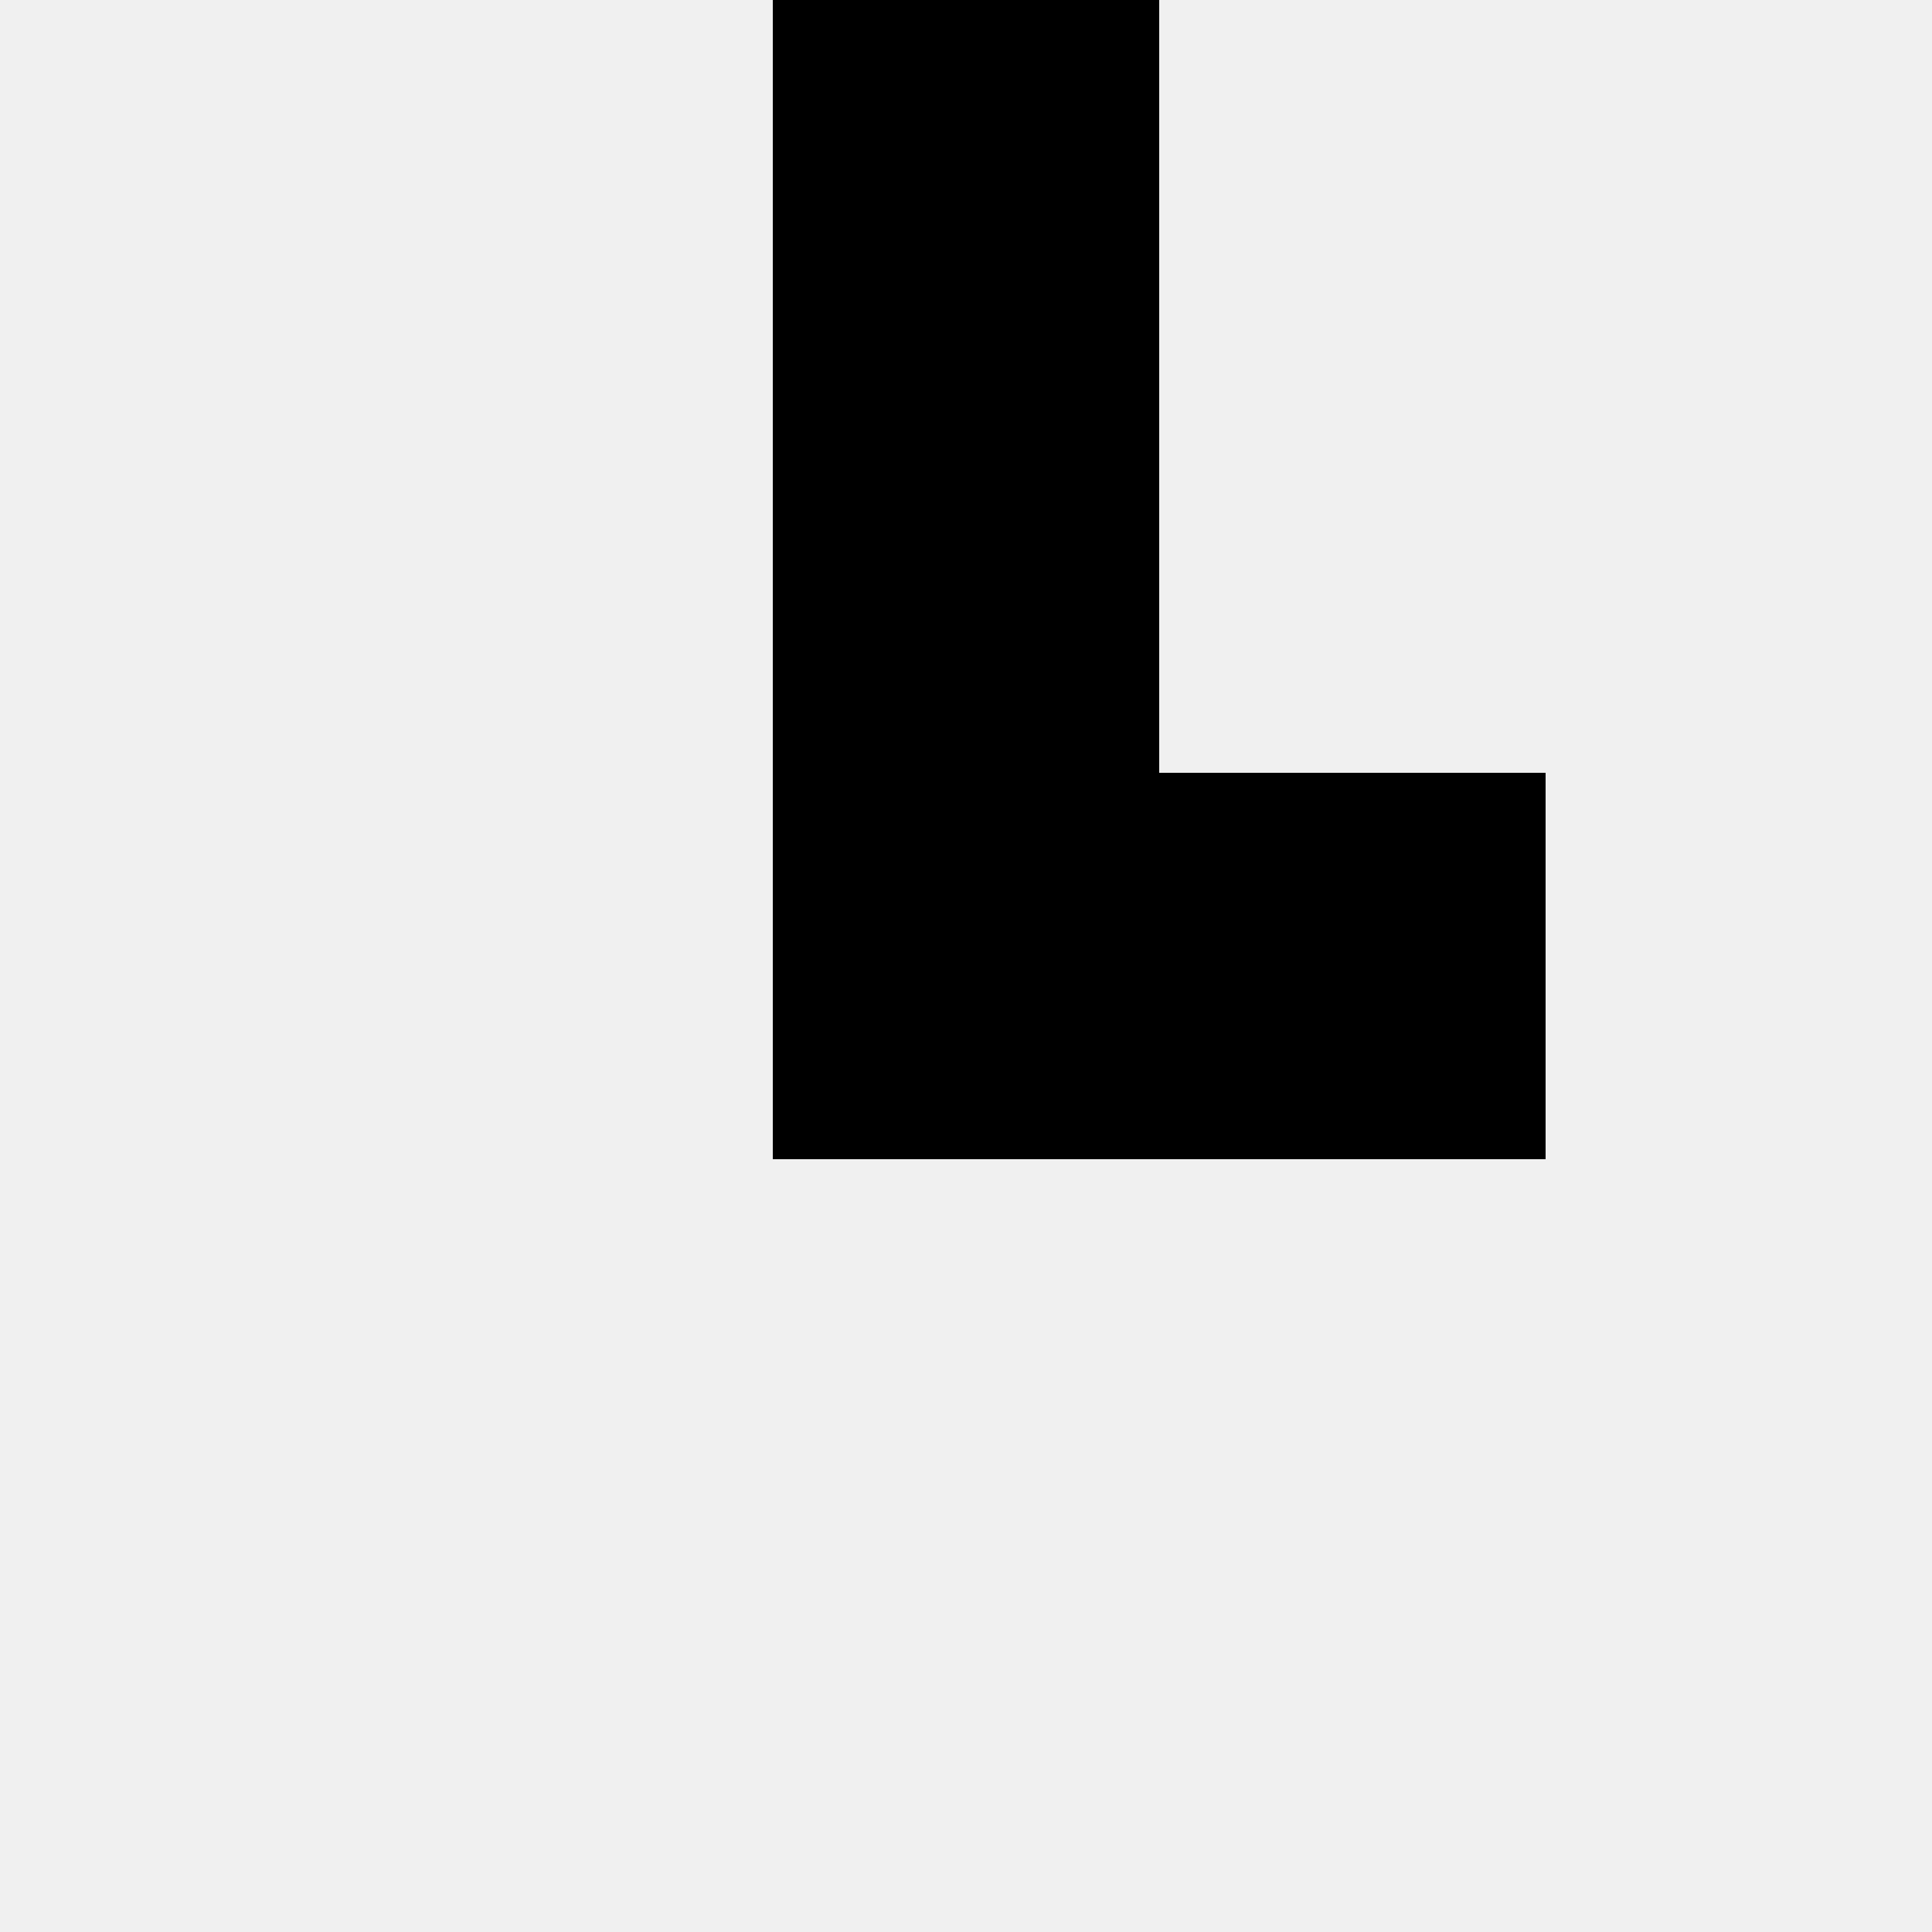
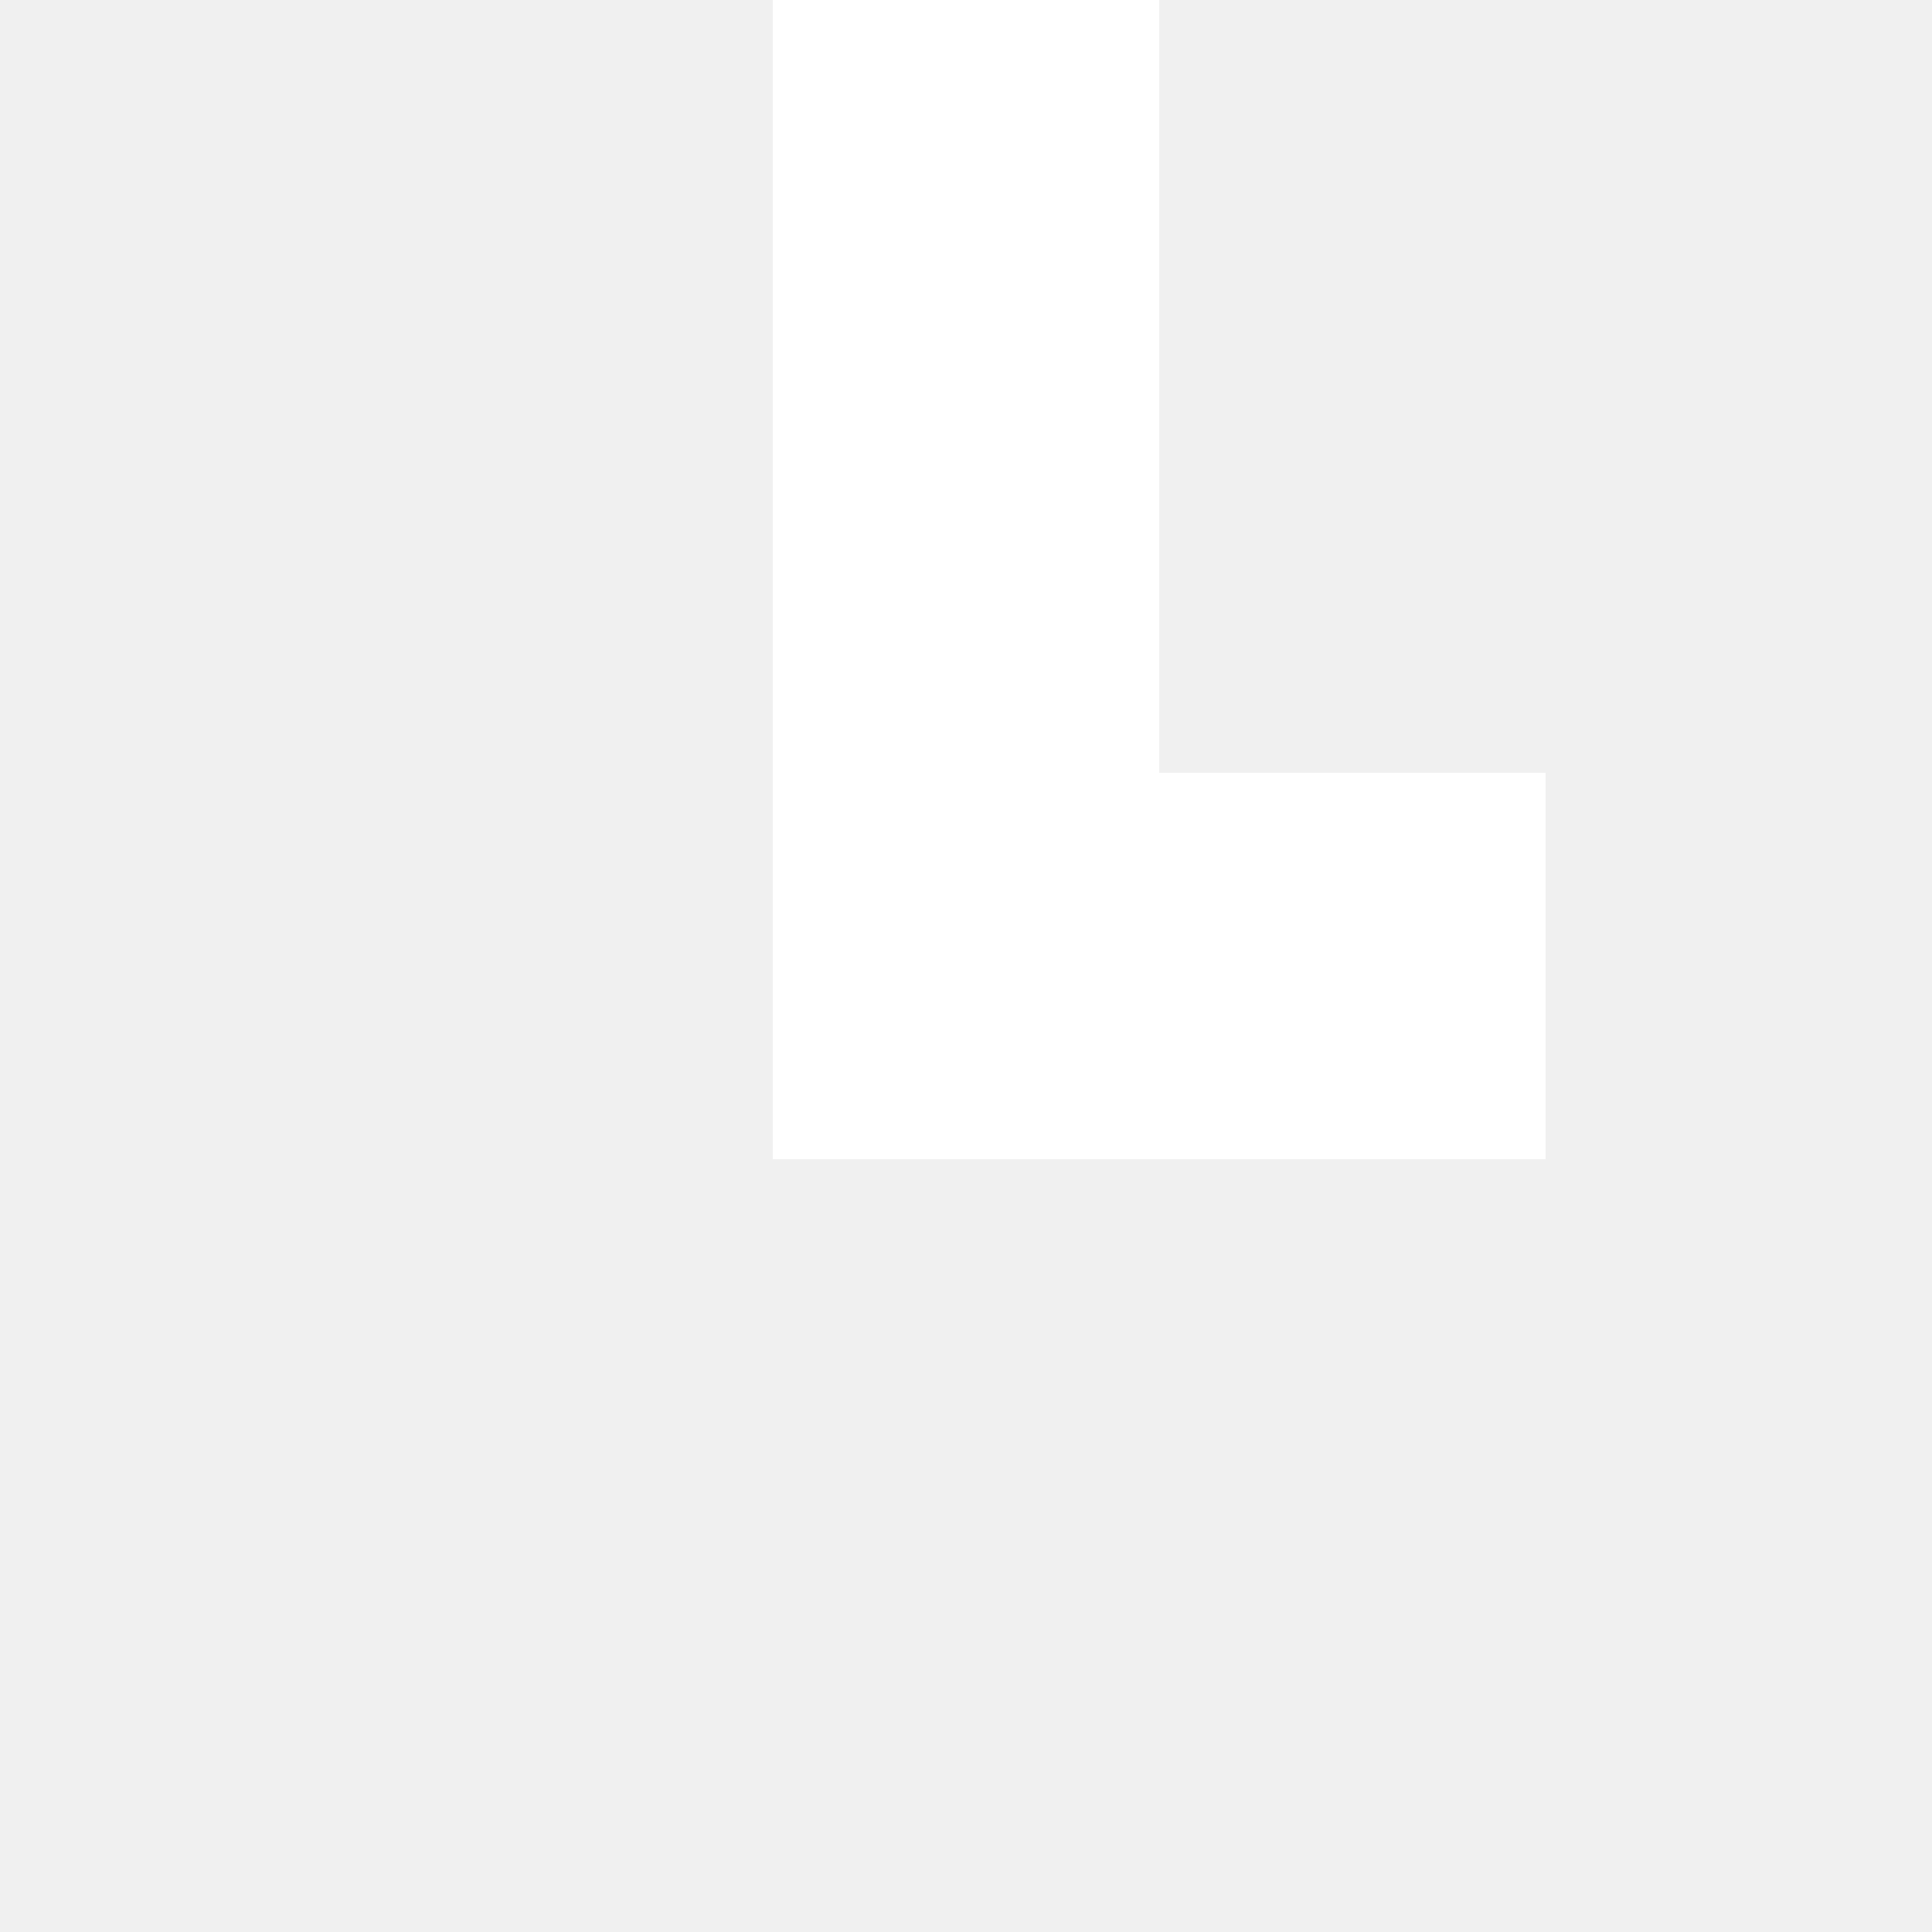
<svg xmlns="http://www.w3.org/2000/svg" version="1.1" id="Layer_1" x="0px" y="0px" viewBox="0 0 100 100" style="enable-background:new 0 0 100 100;" xml:space="preserve">
  <rect x="0" y="0" width="100" height="100" fill="none" />
-   <polygon points="40,0 60,0 60,40 80,40 80,60 40,60" fill="#000000" />
+   <polygon points="40,0 60,0 60,40 80,40 80,60 40,60" fill="white" />
</svg>
